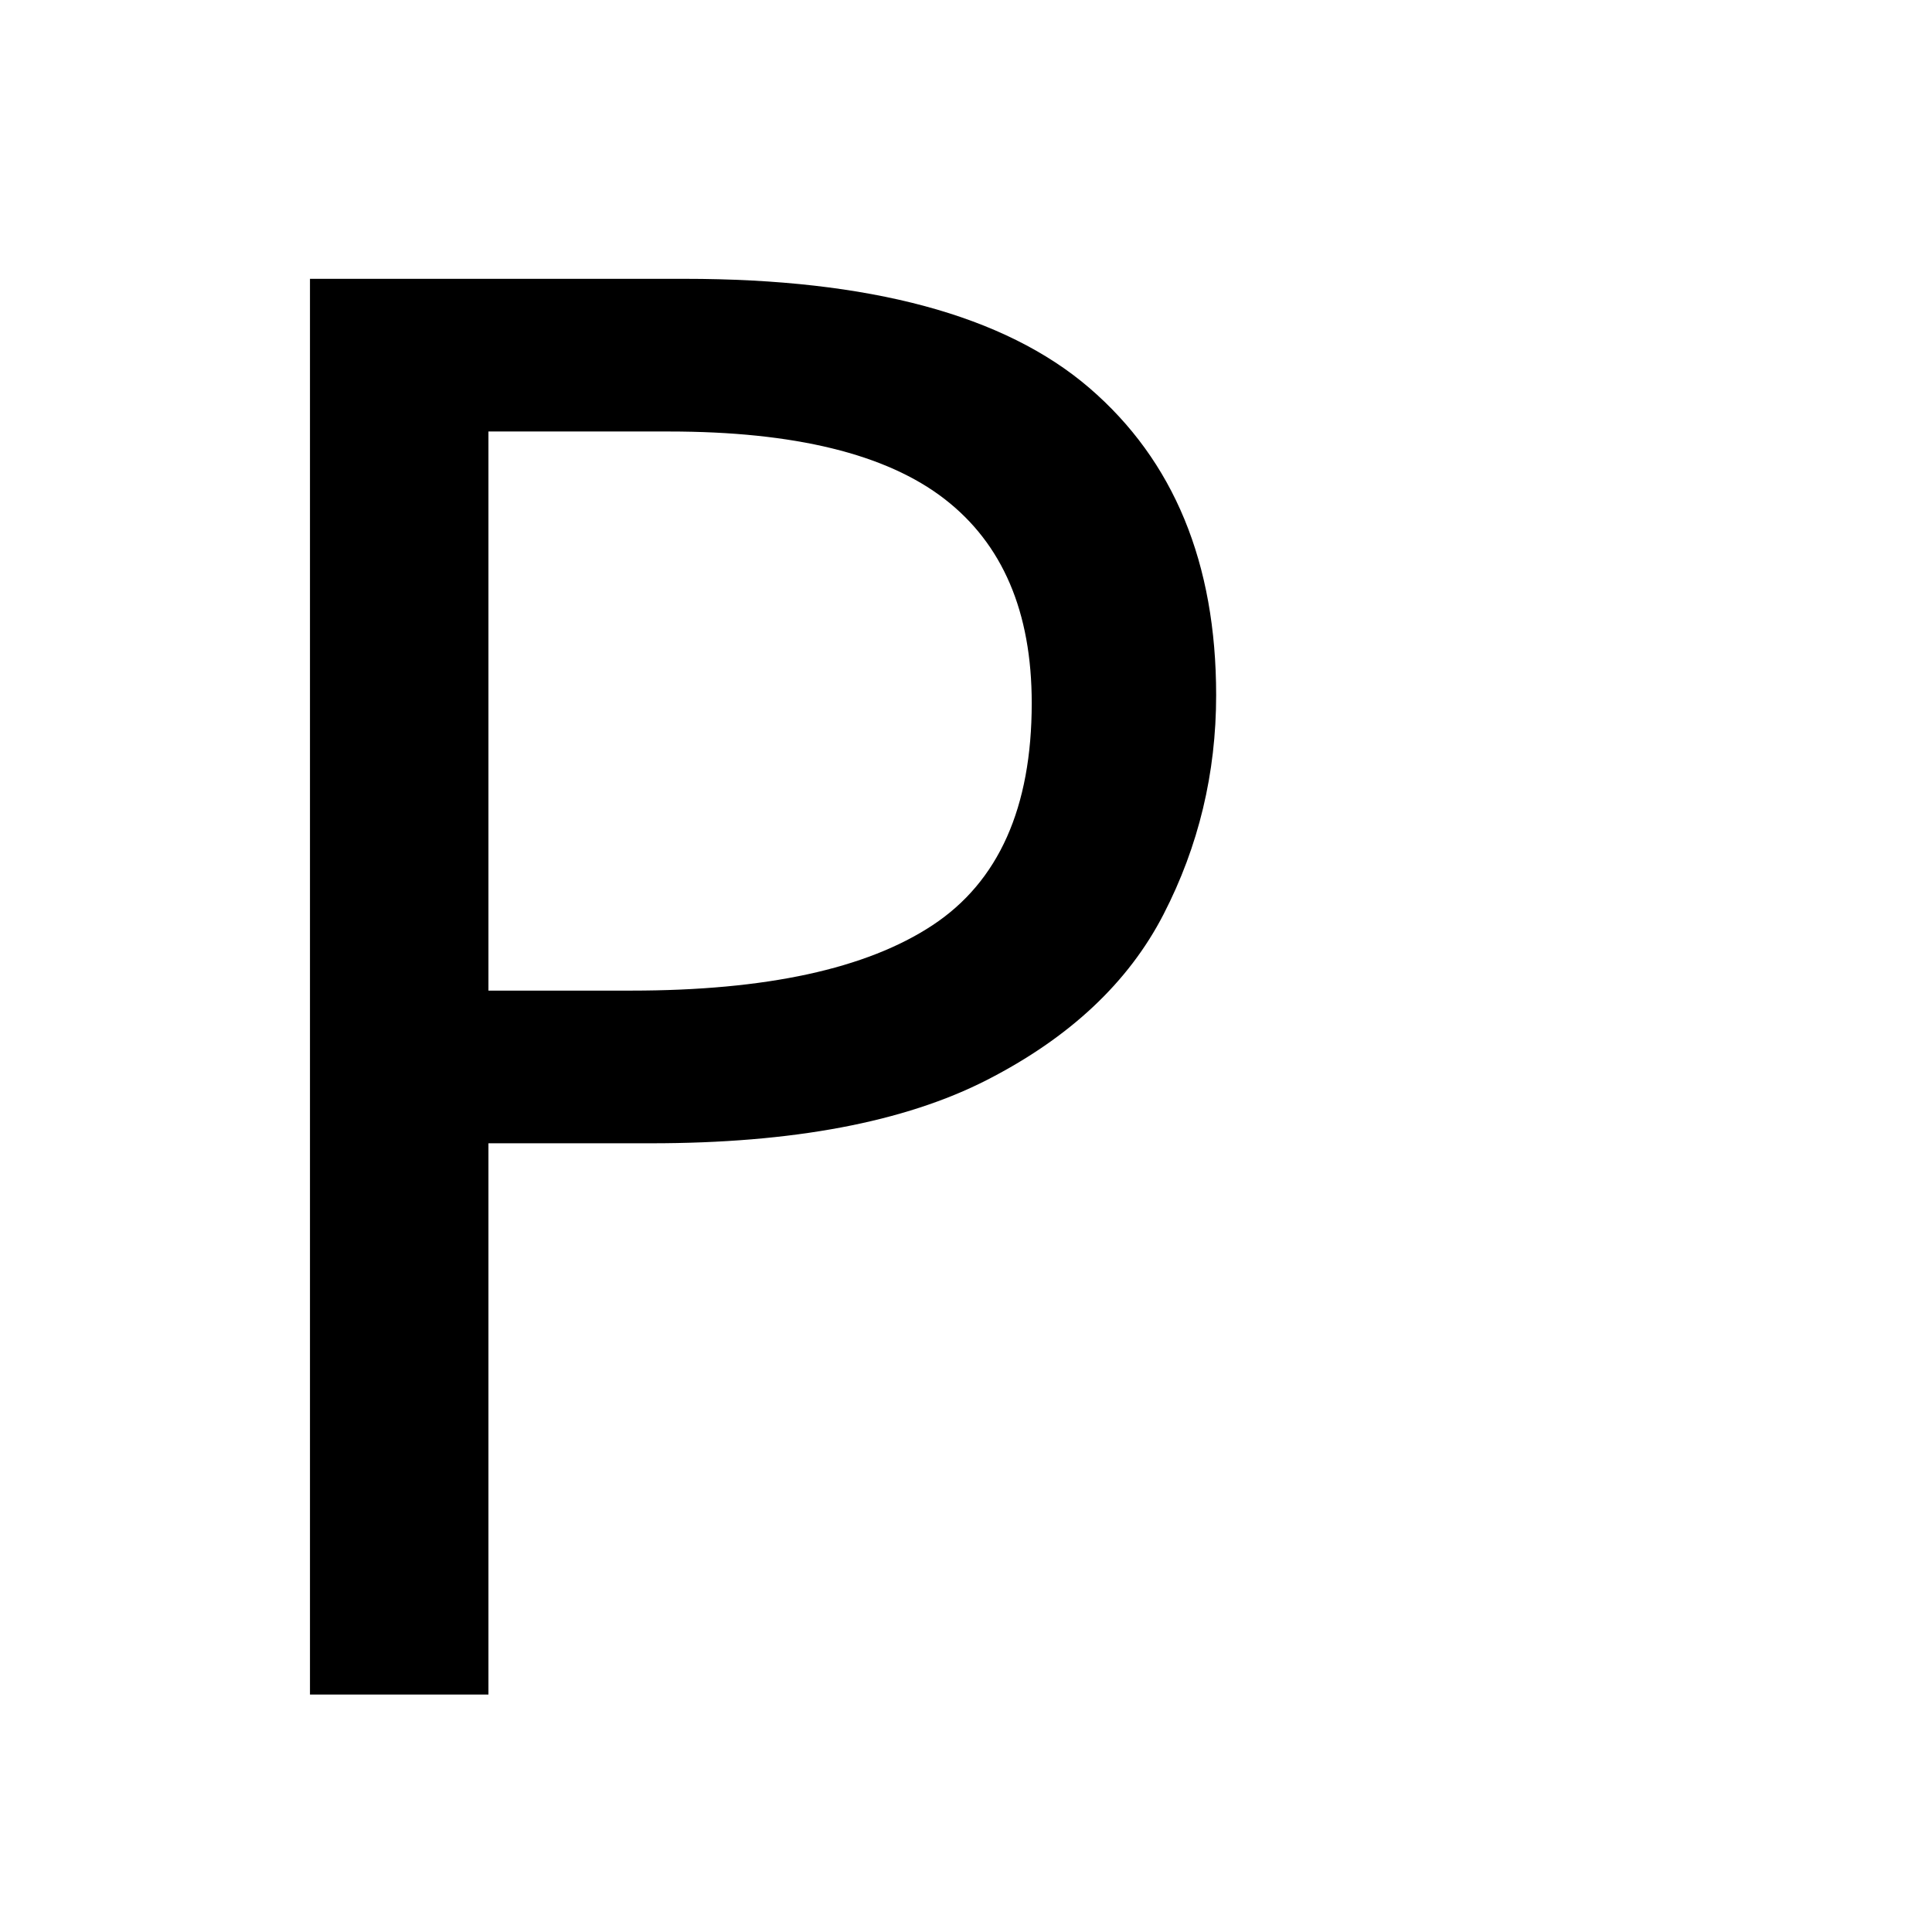
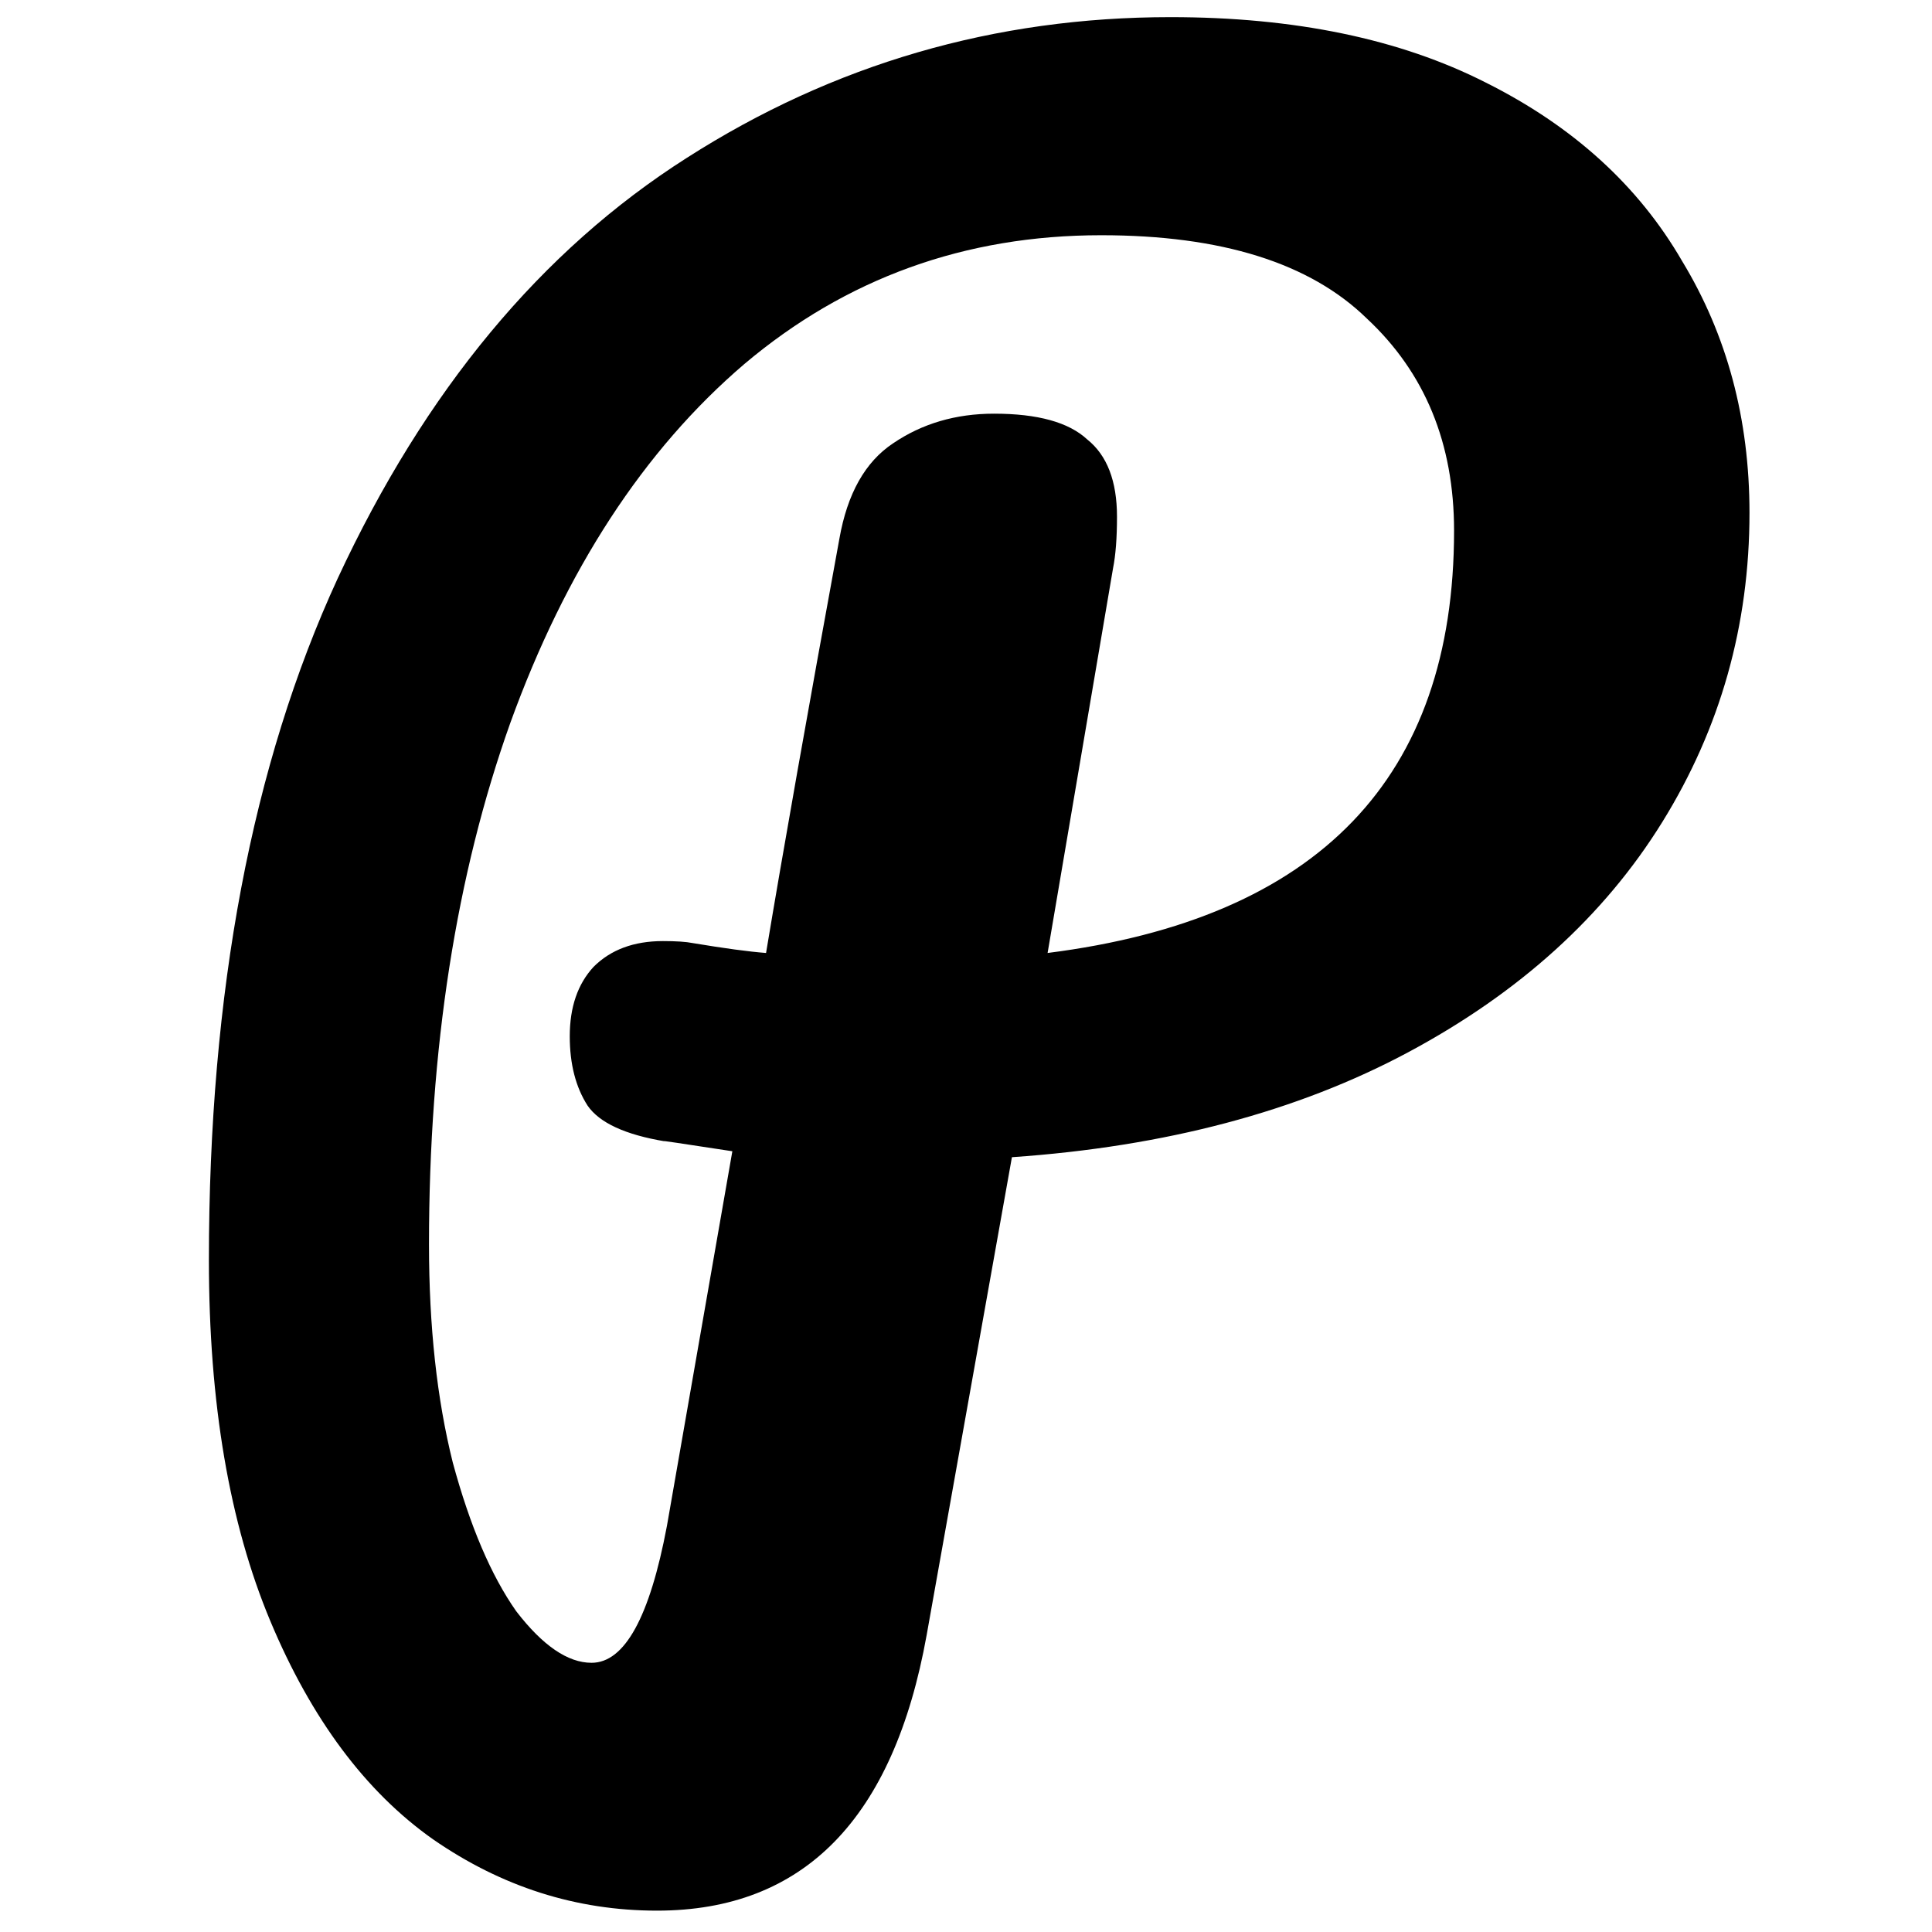
<svg xmlns="http://www.w3.org/2000/svg" width="330.0px" height="330.0px" viewBox="0 0 330.0 330.0" version="1.1" id="SVGRoot">
  <defs id="defs20780">
    <rect x="10" y="20" width="240" height="260" id="rect30212" />
  </defs>
  <g id="layer1">
-     <text xml:space="preserve" id="text30210" style="fill:black;fill-opacity:1;line-height:1.25;stroke:none;font-family:sans-serif;font-style:normal;font-weight:normal;font-size:40px;white-space:pre;shape-inside:url(#rect30212)" />
-     <text xml:space="preserve" style="font-style:normal;font-variant:normal;font-weight:normal;font-stretch:normal;font-size:338.667px;line-height:1.25;font-family:Pacifico;-inkscape-font-specification:'Pacifico, Normal';font-variant-ligatures:normal;font-variant-caps:normal;font-variant-numeric:normal;font-variant-east-asian:normal;fill:#000000;fill-opacity:1;stroke:none" x="20.103" y="289.437" id="text31912">
-       <tspan id="tspan31910" x="20.103" y="289.437">P</tspan>
-     </text>
+     <g id="text30210" style="font-size:40px;line-height:1.25;white-space:pre;shape-inside:url(#rect30212)" />
+     <g aria-label="P" id="text31912" style="font-size:338.667px;line-height:1.25;font-family:Pacifico;-inkscape-font-specification:'Pacifico, Normal'">
+       <path d="m 298.826,87.592 q 0,28.787 -14.901,52.832 -14.901,24.045 -43.349,39.285 -28.448,15.24 -67.733,17.949 l -14.563,81.619 q -8.467,47.075 -46.059,47.075 -20.659,0 -38.269,-12.192 -17.272,-12.192 -27.771,-37.253 -10.499,-25.061 -10.499,-61.637 0,-68.749 22.013,-116.501 22.352,-48.091 59.605,-71.797 37.592,-24.045 82.635,-24.045 31.835,0 53.848,11.176 22.352,11.176 33.528,30.48 11.515,18.965 11.515,43.011 z M 178.938,162.776 q 69.427,-8.805 69.427,-72.136 0,-22.352 -14.901,-36.237 -14.563,-14.224 -45.381,-14.224 -34.883,0 -60.96,22.013 -25.739,22.013 -39.963,61.299 -13.885,38.947 -13.885,89.069 0,20.997 4.064,37.253 4.403,16.256 10.837,25.4 6.773,8.805 12.869,8.805 8.467,0 12.869,-23.368 l 11.176,-64.008 q -13.208,-2.032 -11.515,-1.693 -10.16,-1.693 -13.208,-6.096 -3.048,-4.741 -3.048,-11.853 0,-7.451 4.064,-11.853 4.403,-4.403 11.853,-4.403 3.387,0 5.08,0.339 8.128,1.355 12.531,1.693 4.403,-26.416 12.531,-70.781 2.032,-11.515 9.144,-16.256 7.451,-5.08 17.272,-5.08 11.176,0 15.917,4.403 5.08,4.064 5.08,13.208 0,5.419 -0.677,8.805 z" id="path139" />
+     </g>
  </g>
</svg>
